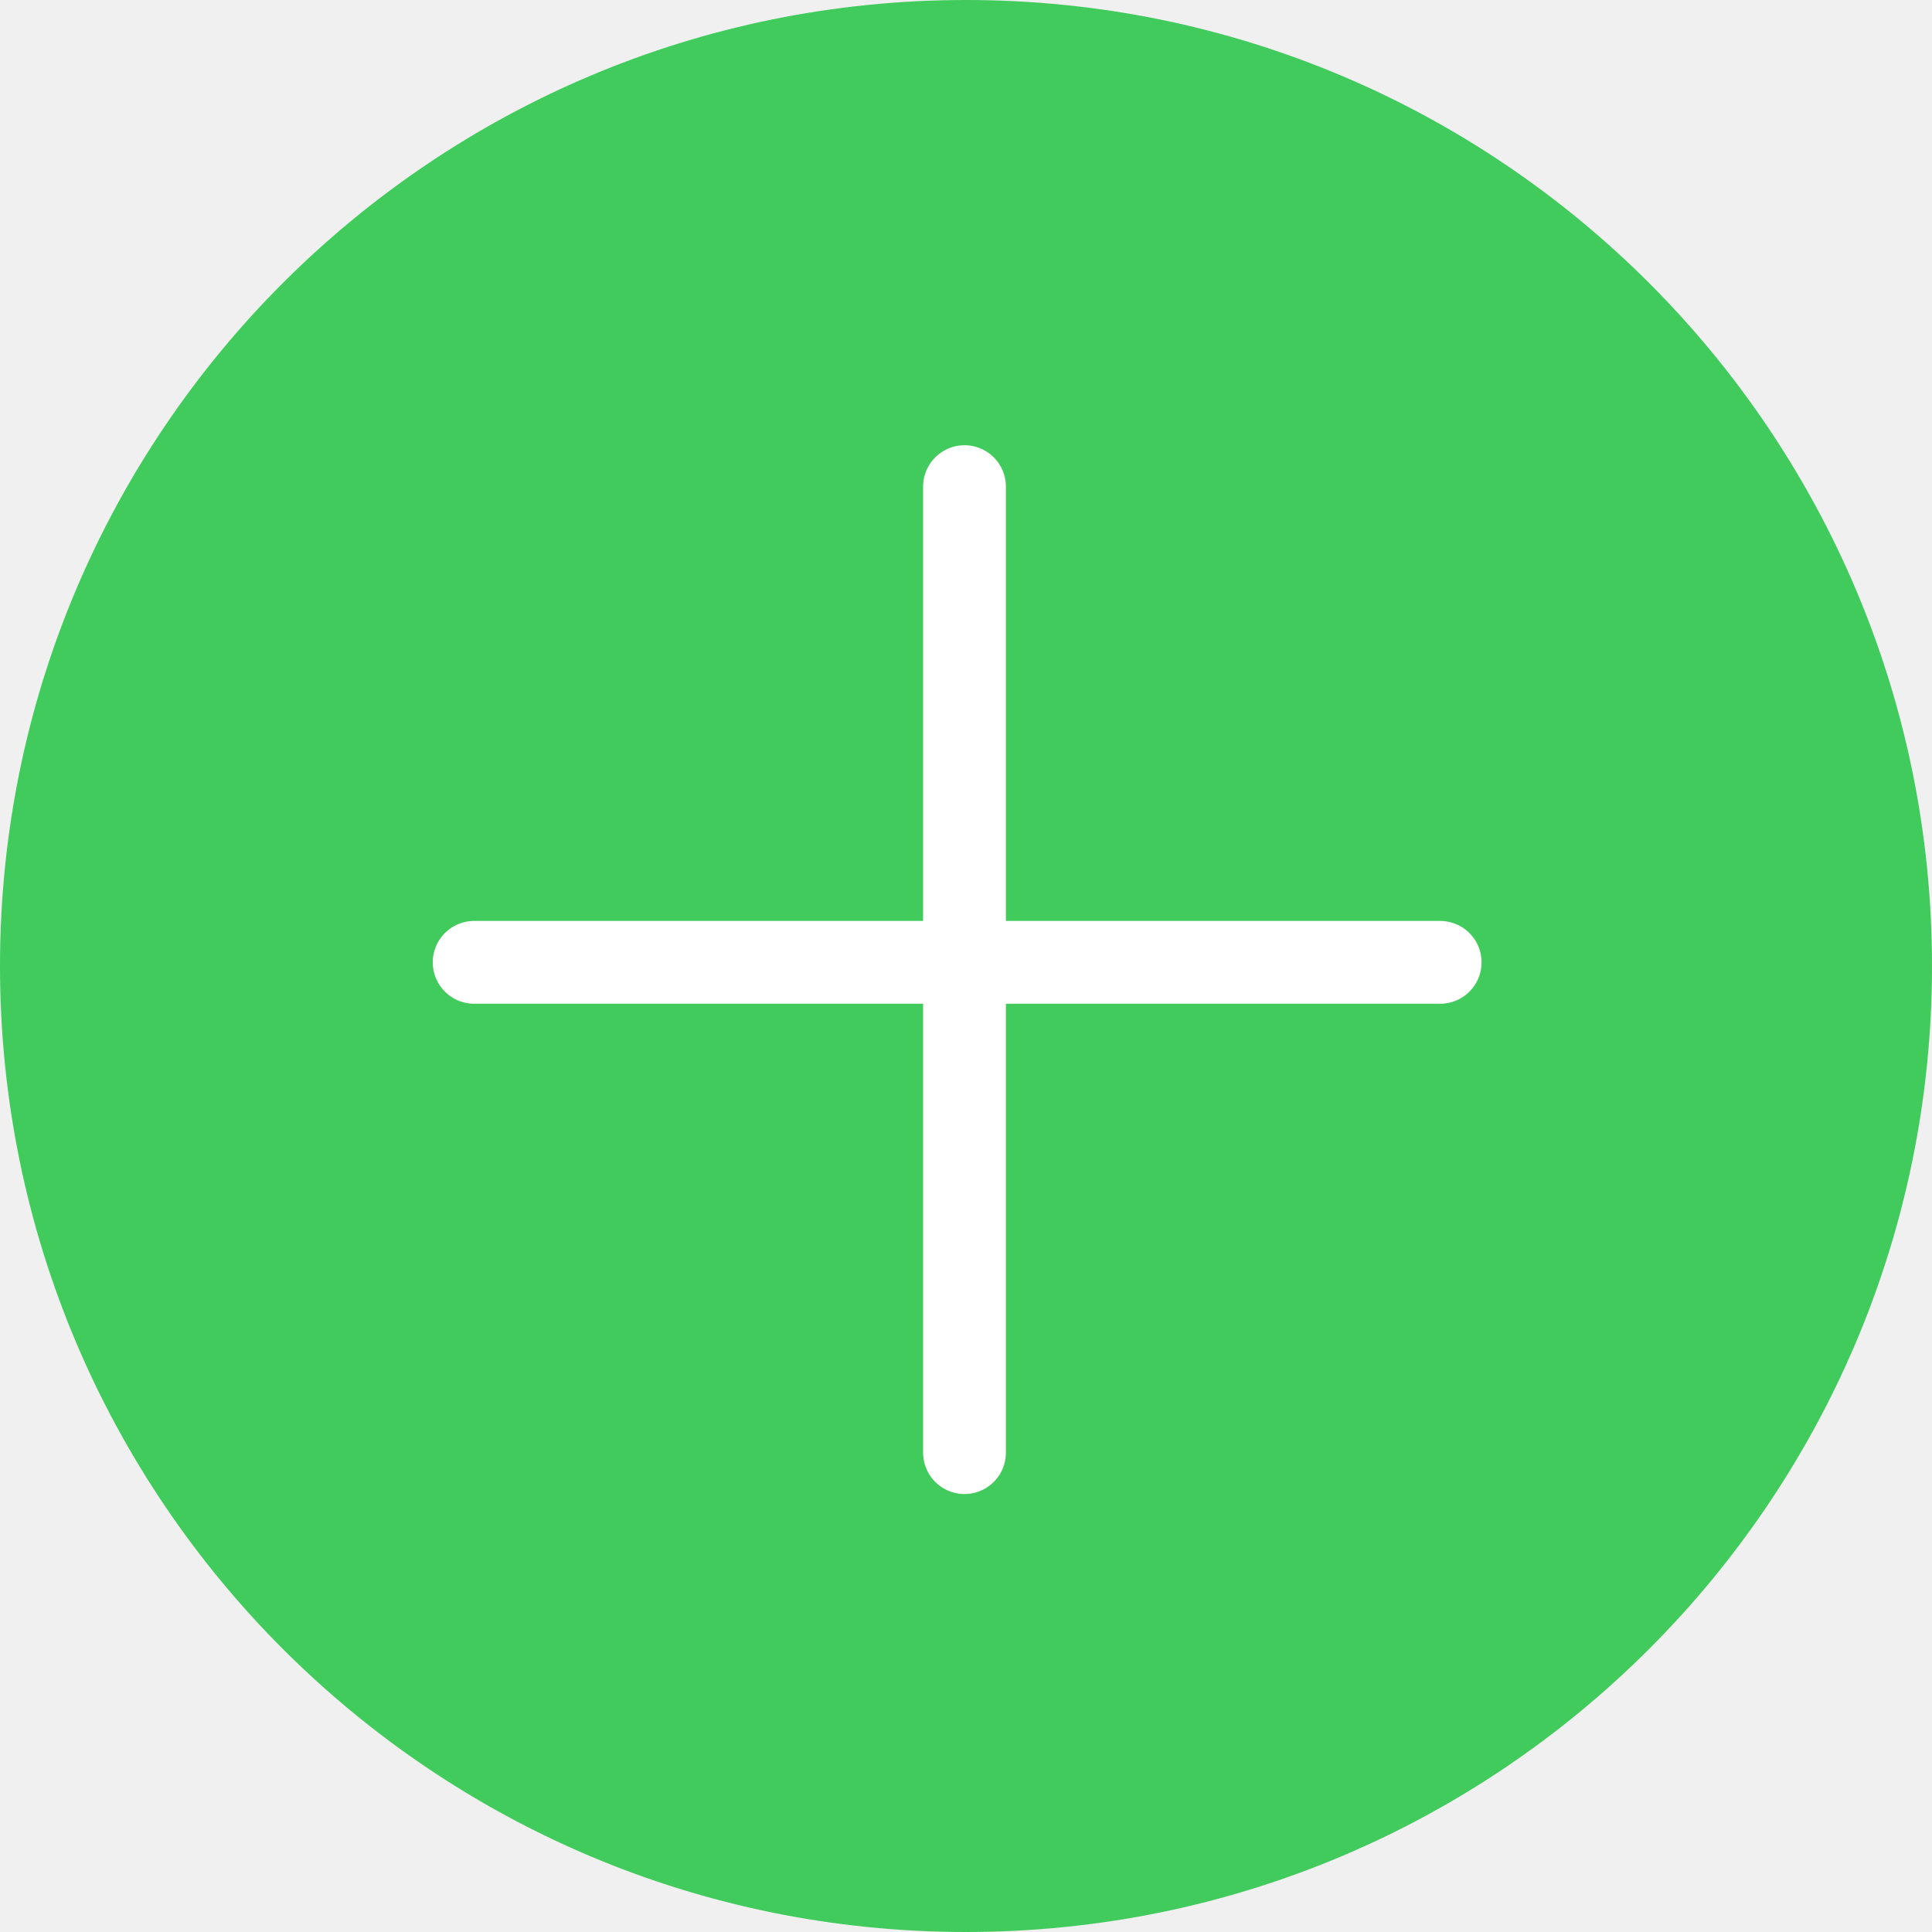
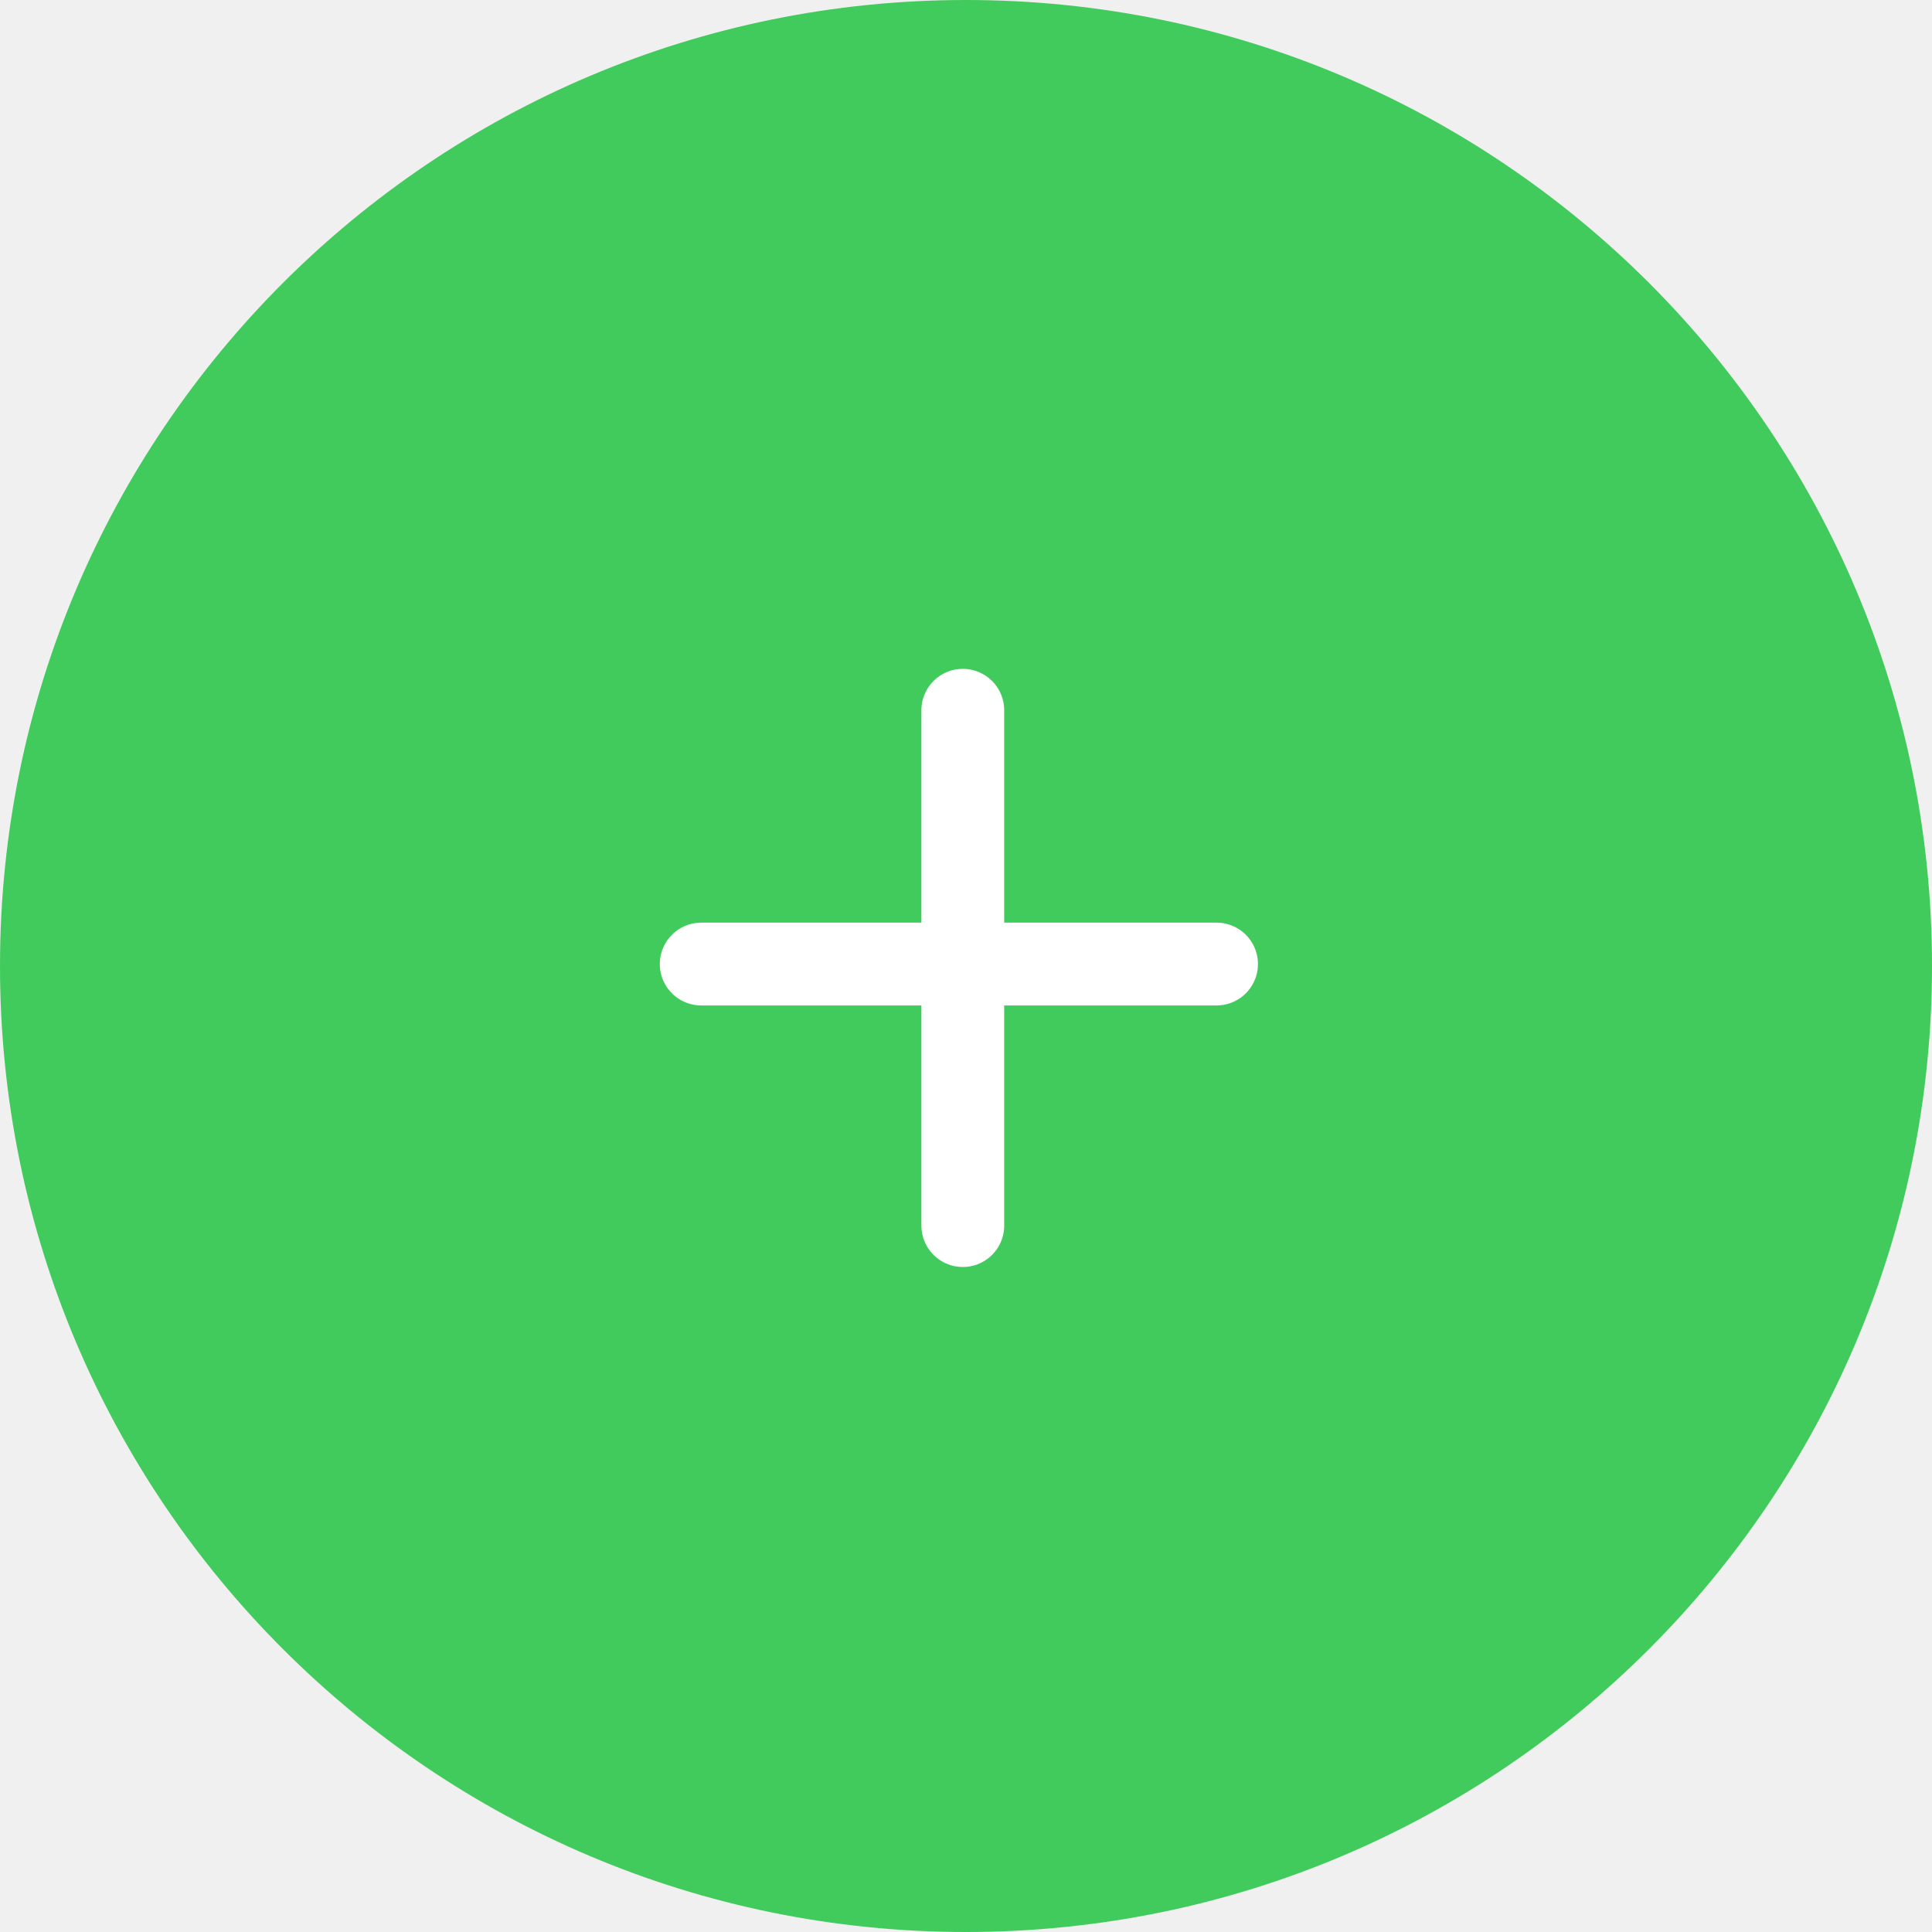
<svg xmlns="http://www.w3.org/2000/svg" width="70" height="70" viewBox="0 0 70 70">
  <g id="add-item-icon" transform="translate(-15 -15)">
    <rect id="Rectangle_105" data-name="Rectangle 105" width="70" height="70" rx="35" transform="translate(15 15)" fill="#42cb5d" />
-     <g id="Group_623" data-name="Group 623" transform="translate(49.945 -20.579) rotate(45)">
-       <line id="Line_37" data-name="Line 37" x1="35" transform="translate(37.626 37.625) rotate(45)" fill="none" stroke="#fff" stroke-linecap="round" stroke-width="3" />
-       <line id="Line_38" data-name="Line 38" x1="35" transform="translate(37.251 62.375) rotate(-45)" fill="none" stroke="#fff" stroke-linecap="round" stroke-width="3" />
+     <g id="Group_623" data-name="Group 623" transform="translate(50.007 -12.353) rotate(45)">
+       <line id="Line_37" data-name="Line 37" x1="18.672" transform="translate(37.451 37.625) rotate(45)" fill="none" stroke="#fff" stroke-linecap="round" stroke-width="3" />
+       <line id="Line_38" data-name="Line 38" x1="18.672" transform="translate(37.251 50.829) rotate(-45)" fill="none" stroke="#fff" stroke-linecap="round" stroke-width="3" />
    </g>
  </g>
</svg>
